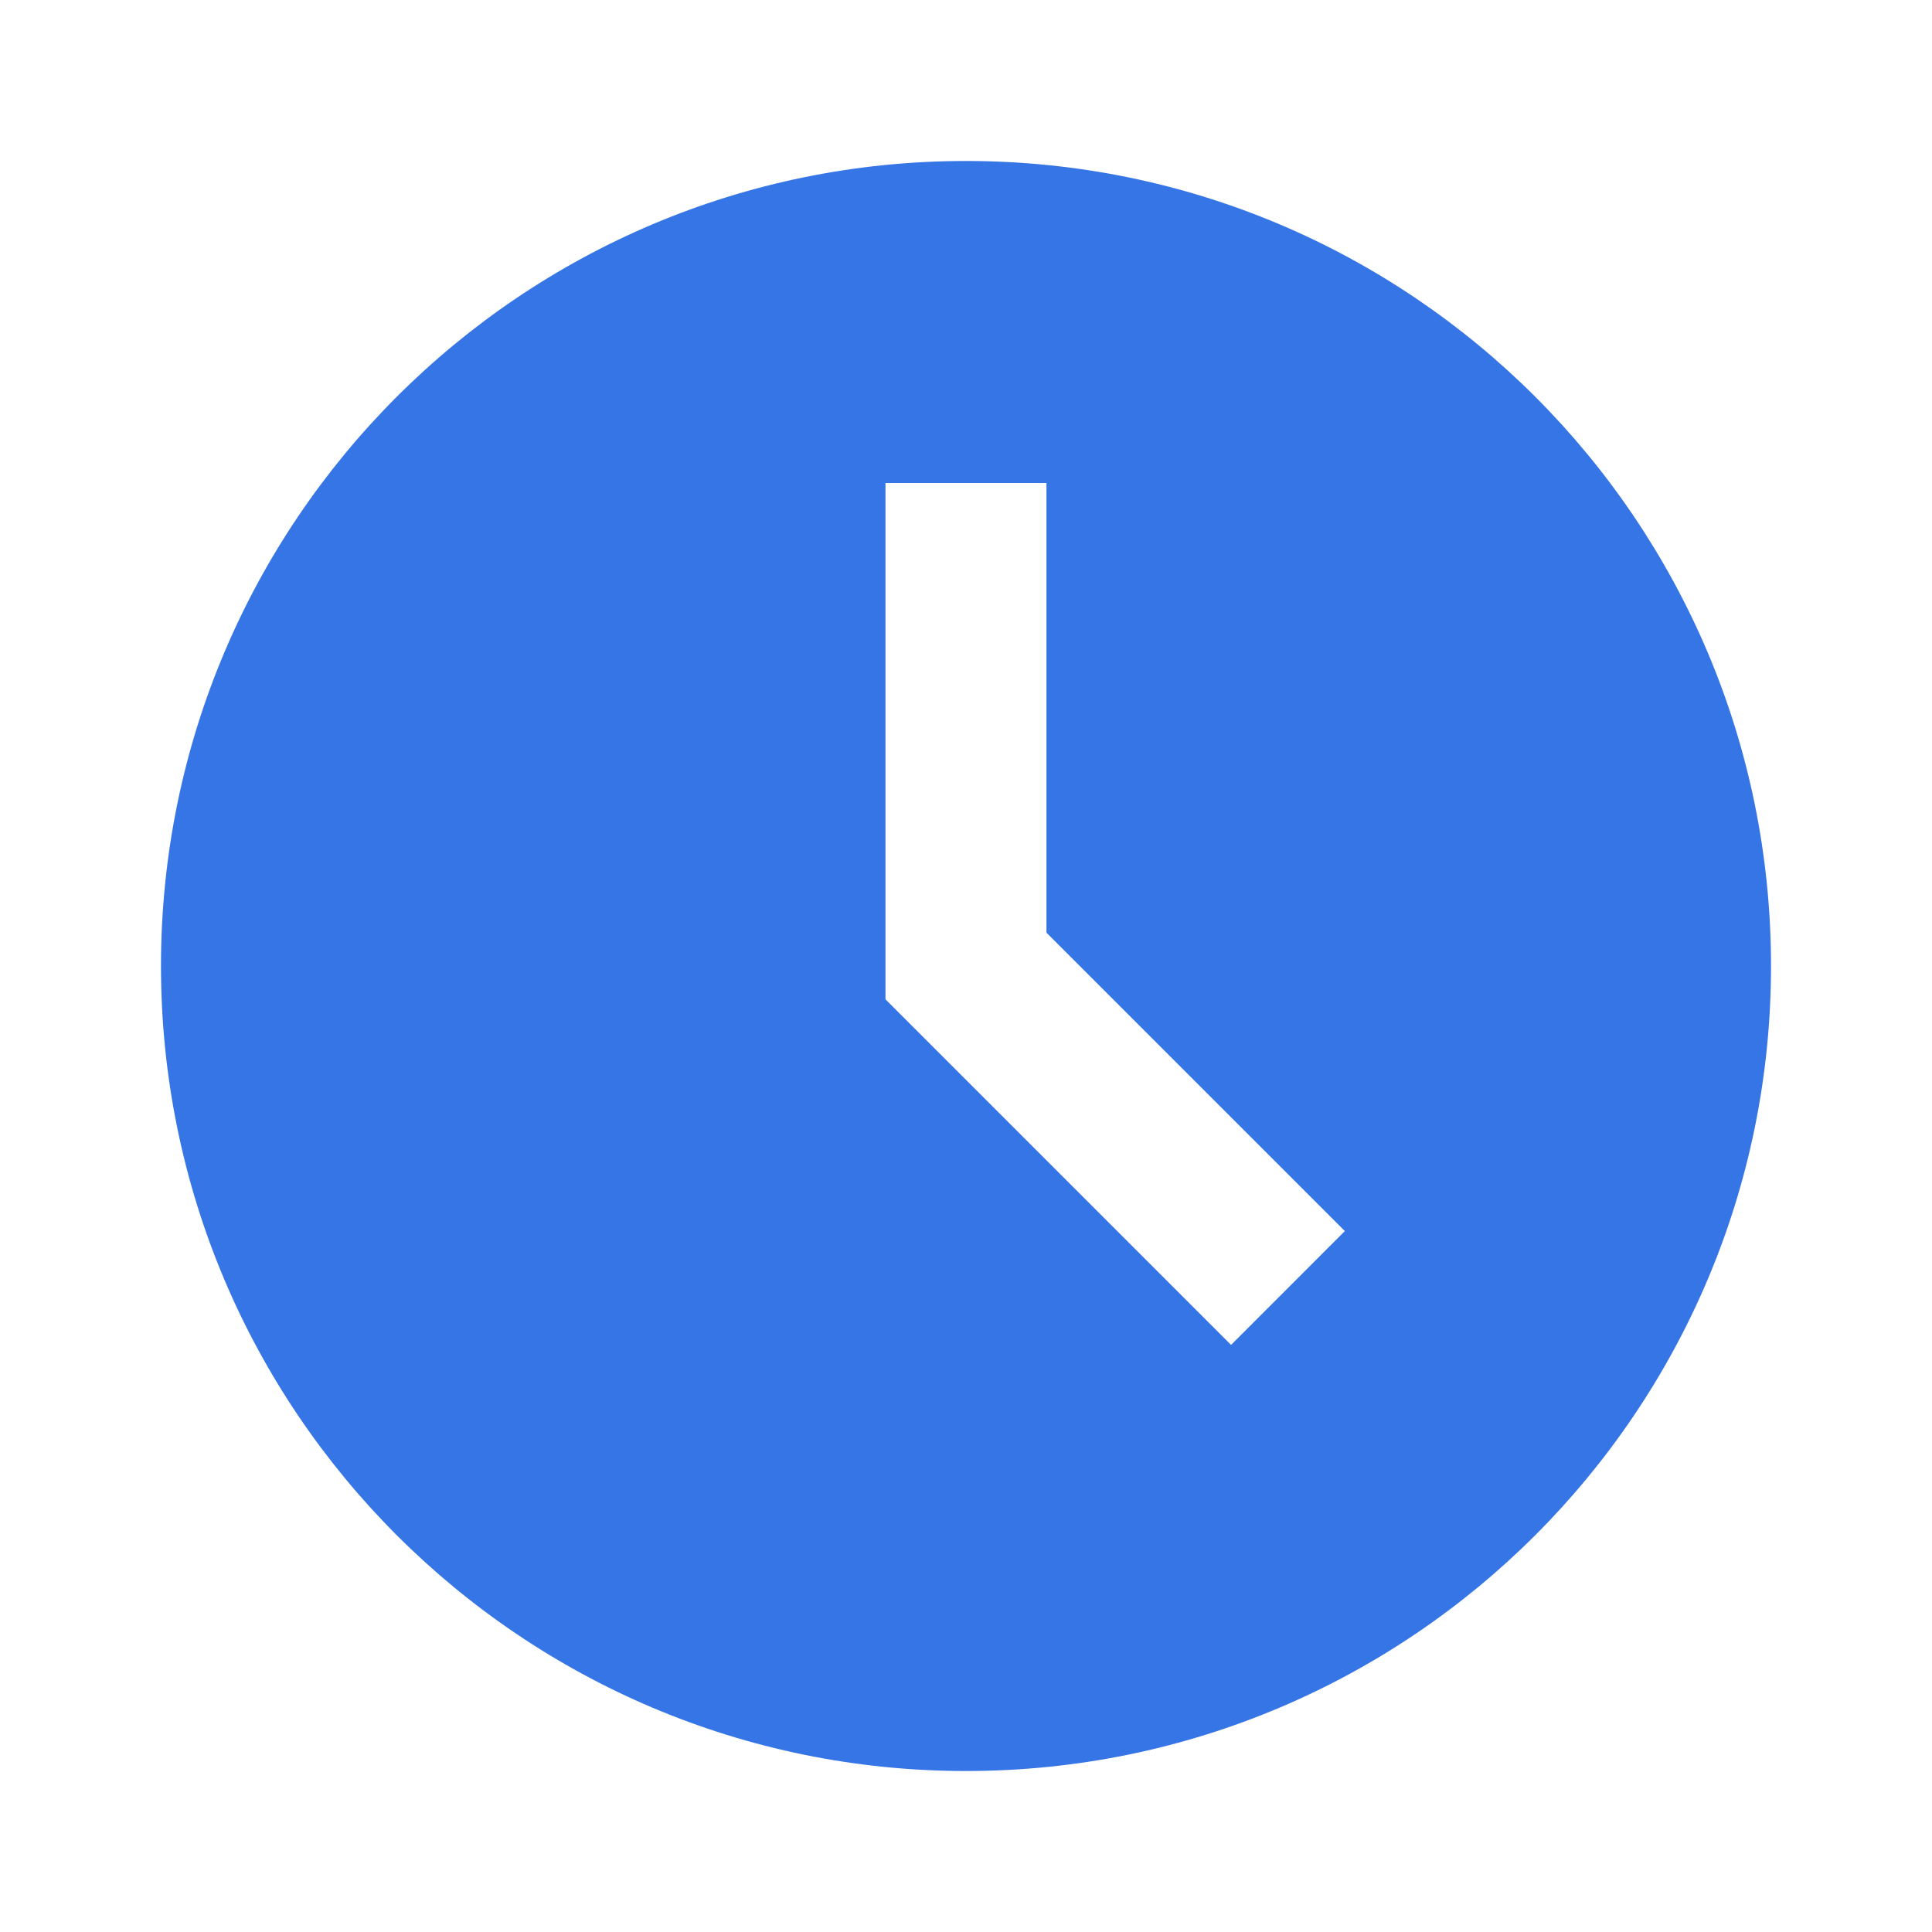
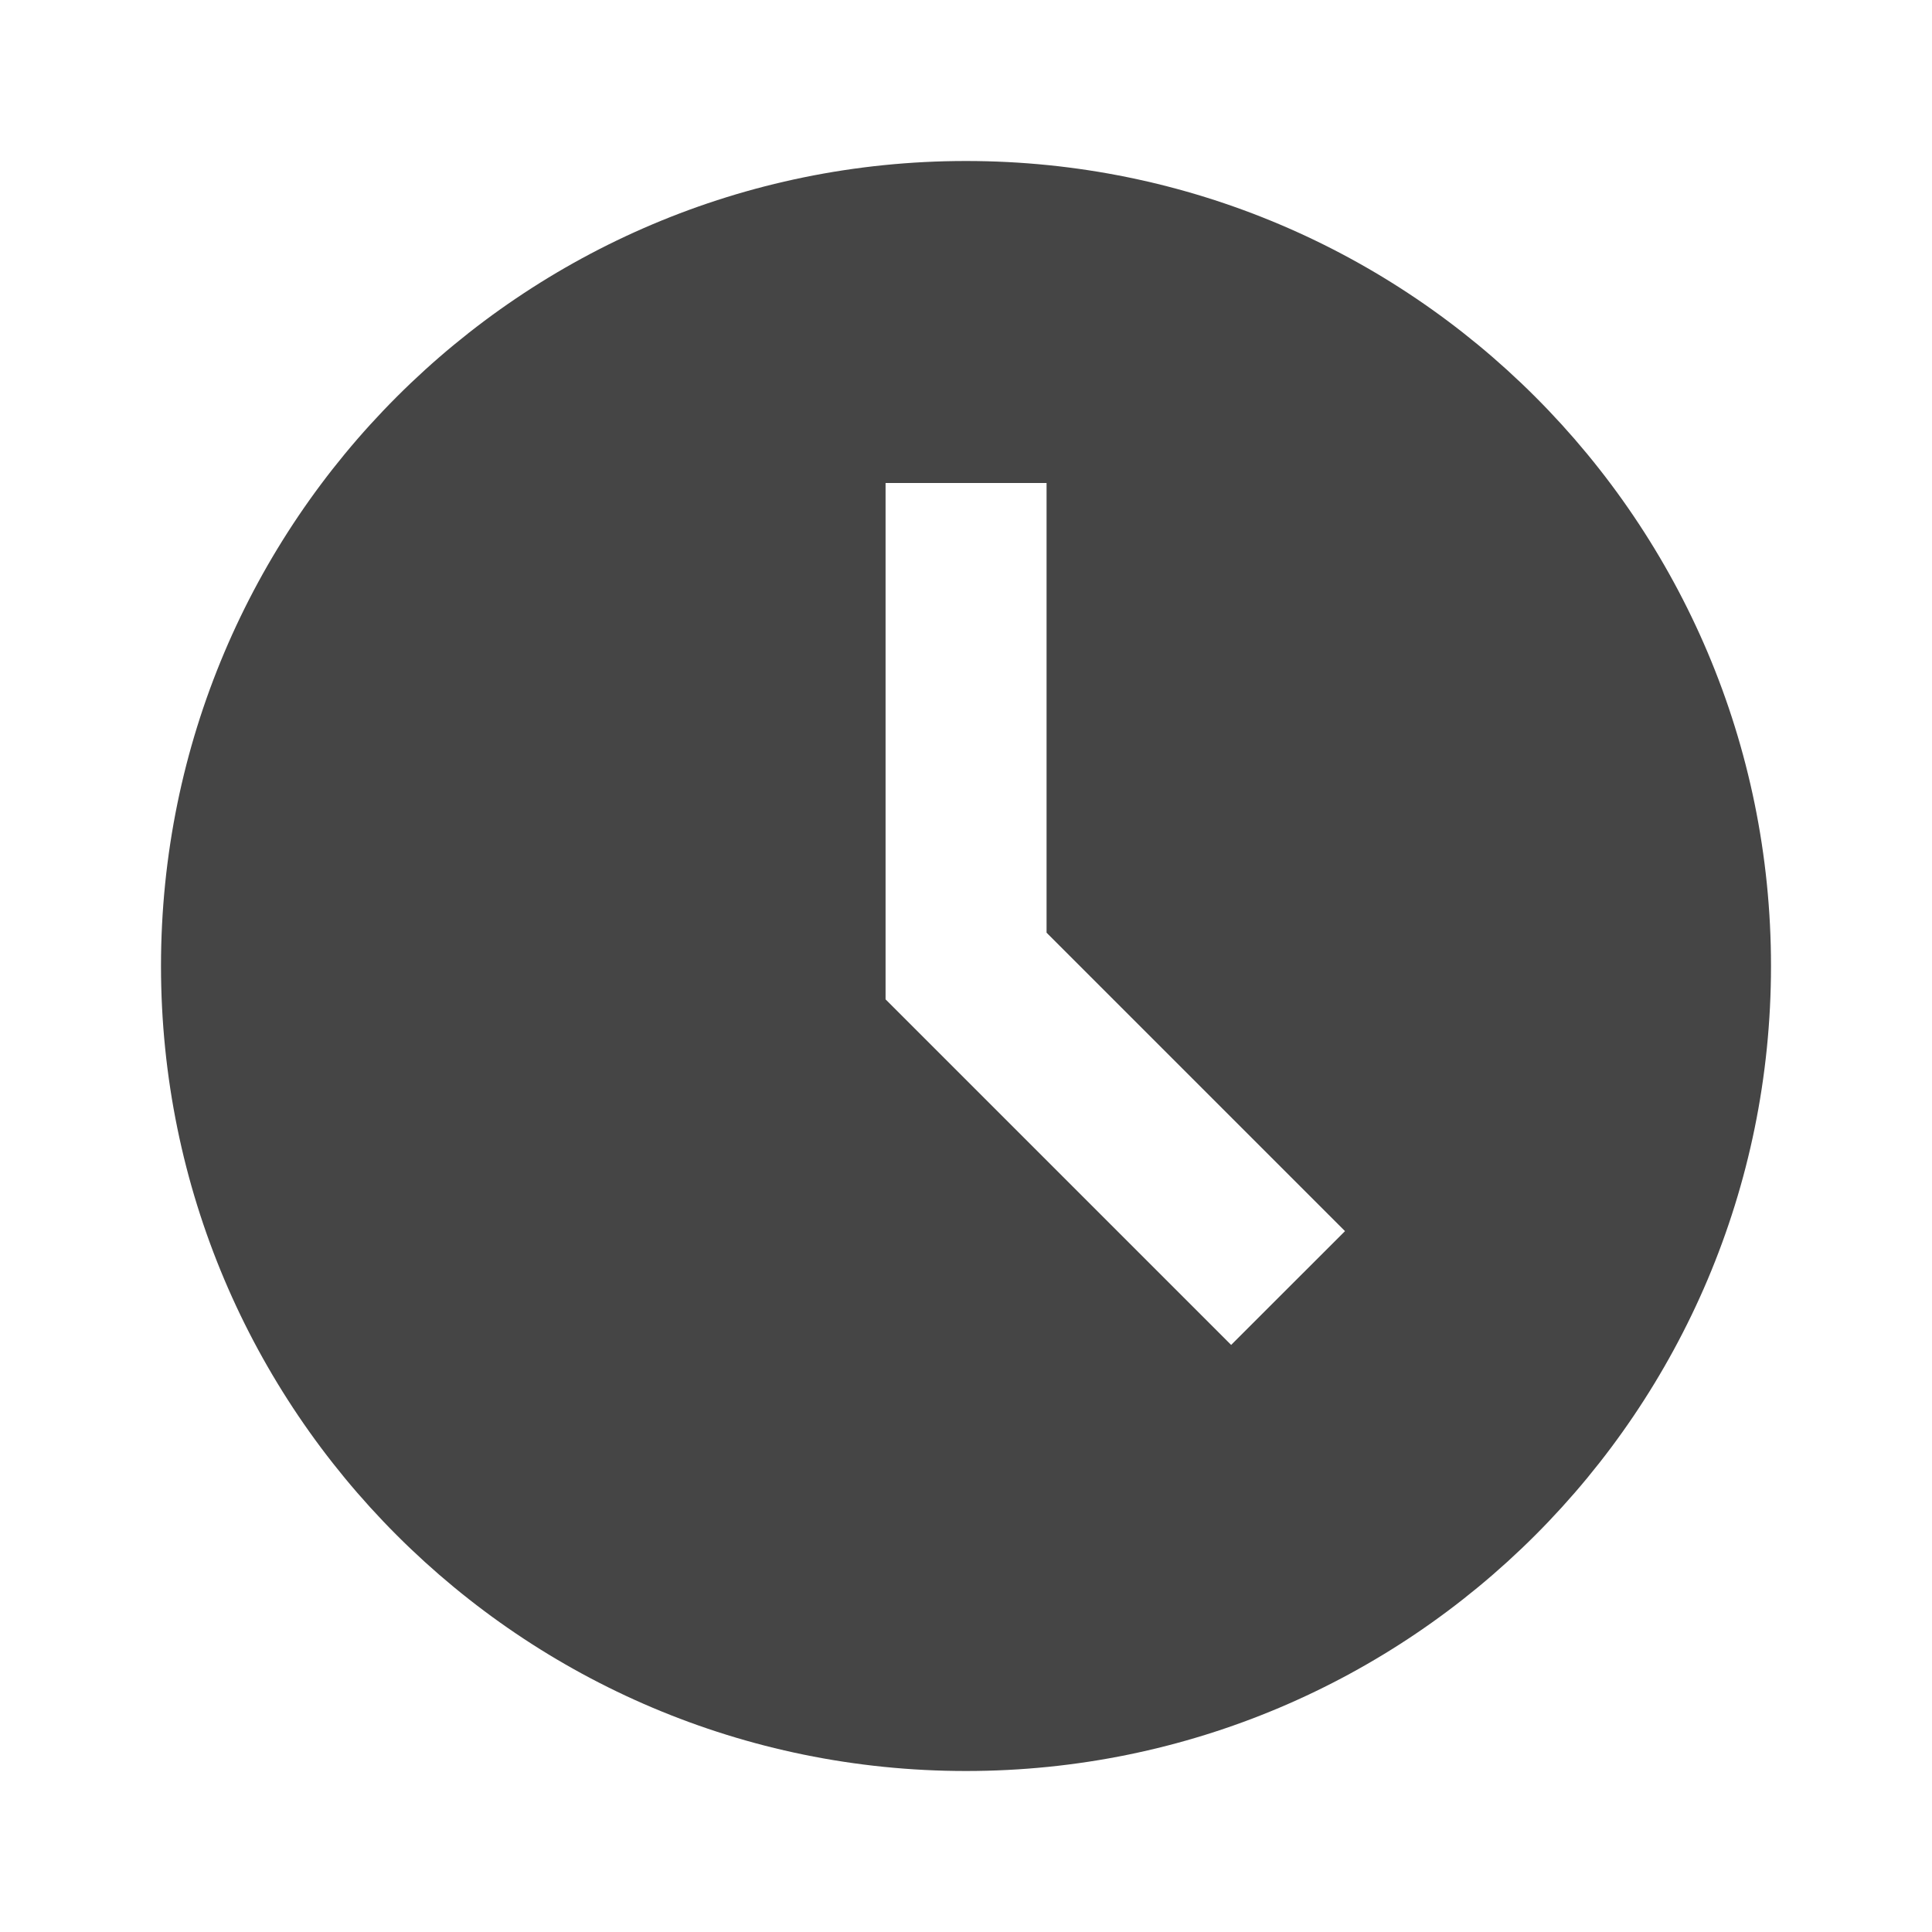
- <svg xmlns="http://www.w3.org/2000/svg" id="timeico" width="40" height="40" viewBox="0 0 40 40">
-   <path id="Path_7" data-name="Path 7" d="M0,40V0H40V40Z" fill="none" />
-   <g id="Group_12" data-name="Group 12" transform="translate(3.333 3.333)">
-     <path id="Path_8" data-name="Path 8" d="M31,14.333A16.667,16.667,0,1,0,47.667,31,16.666,16.666,0,0,0,31,14.333Zm5.488,24.512L29.333,31.69V21h3.333v9.31l6.178,6.178Z" transform="translate(-14.333 -14.333)" fill="#3675e5" />
+ <svg xmlns="http://www.w3.org/2000/svg" id="timeico" width="30" height="30" viewBox="0 0 30 30">
+   <path id="Path_7" data-name="Path 7" d="M0,30V0H30V30Z" fill="none" />
+   <g id="Group_12" data-name="Group 12" transform="translate(2.5 2.5)">
+     <path id="Path_8" data-name="Path 8" d="M26.833,14.333a12.5,12.5,0,1,0,12.5,12.5A12.5,12.5,0,0,0,26.833,14.333ZM30.95,32.717l-5.366-5.366V19.333h2.5v6.983l4.634,4.634Z" transform="translate(-14.333 -14.333)" fill="#454545" />
  </g>
</svg>
